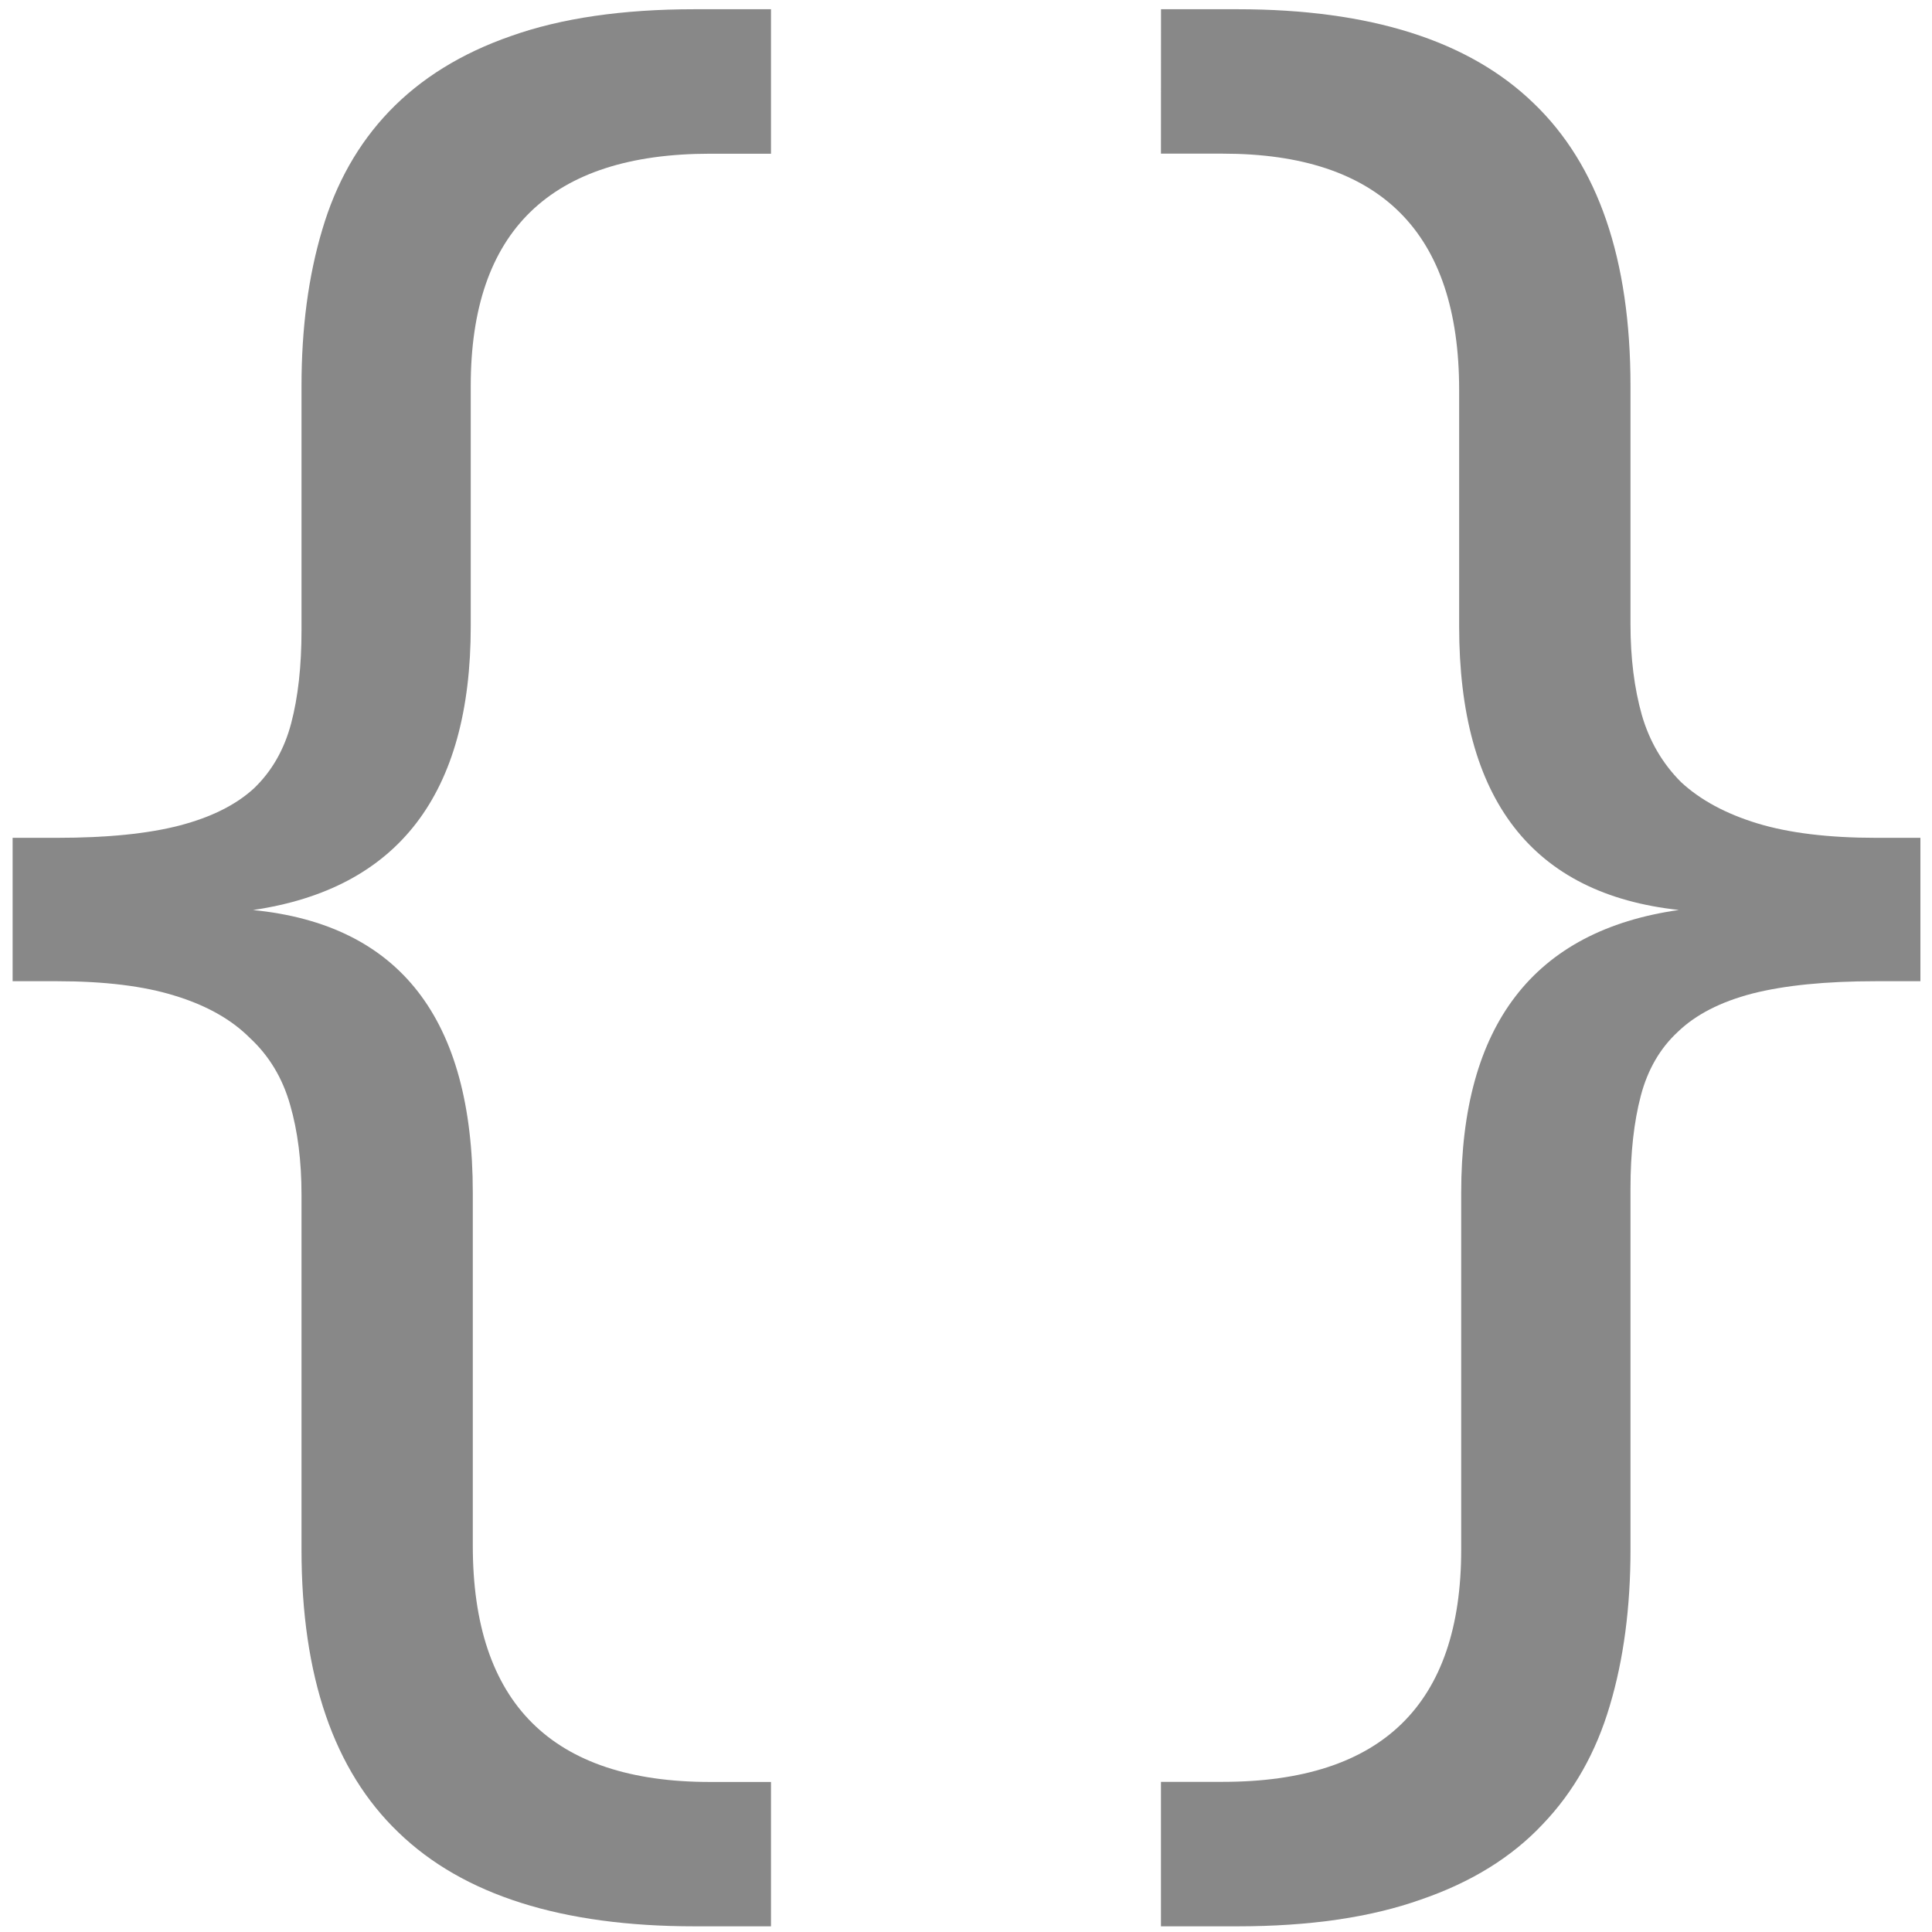
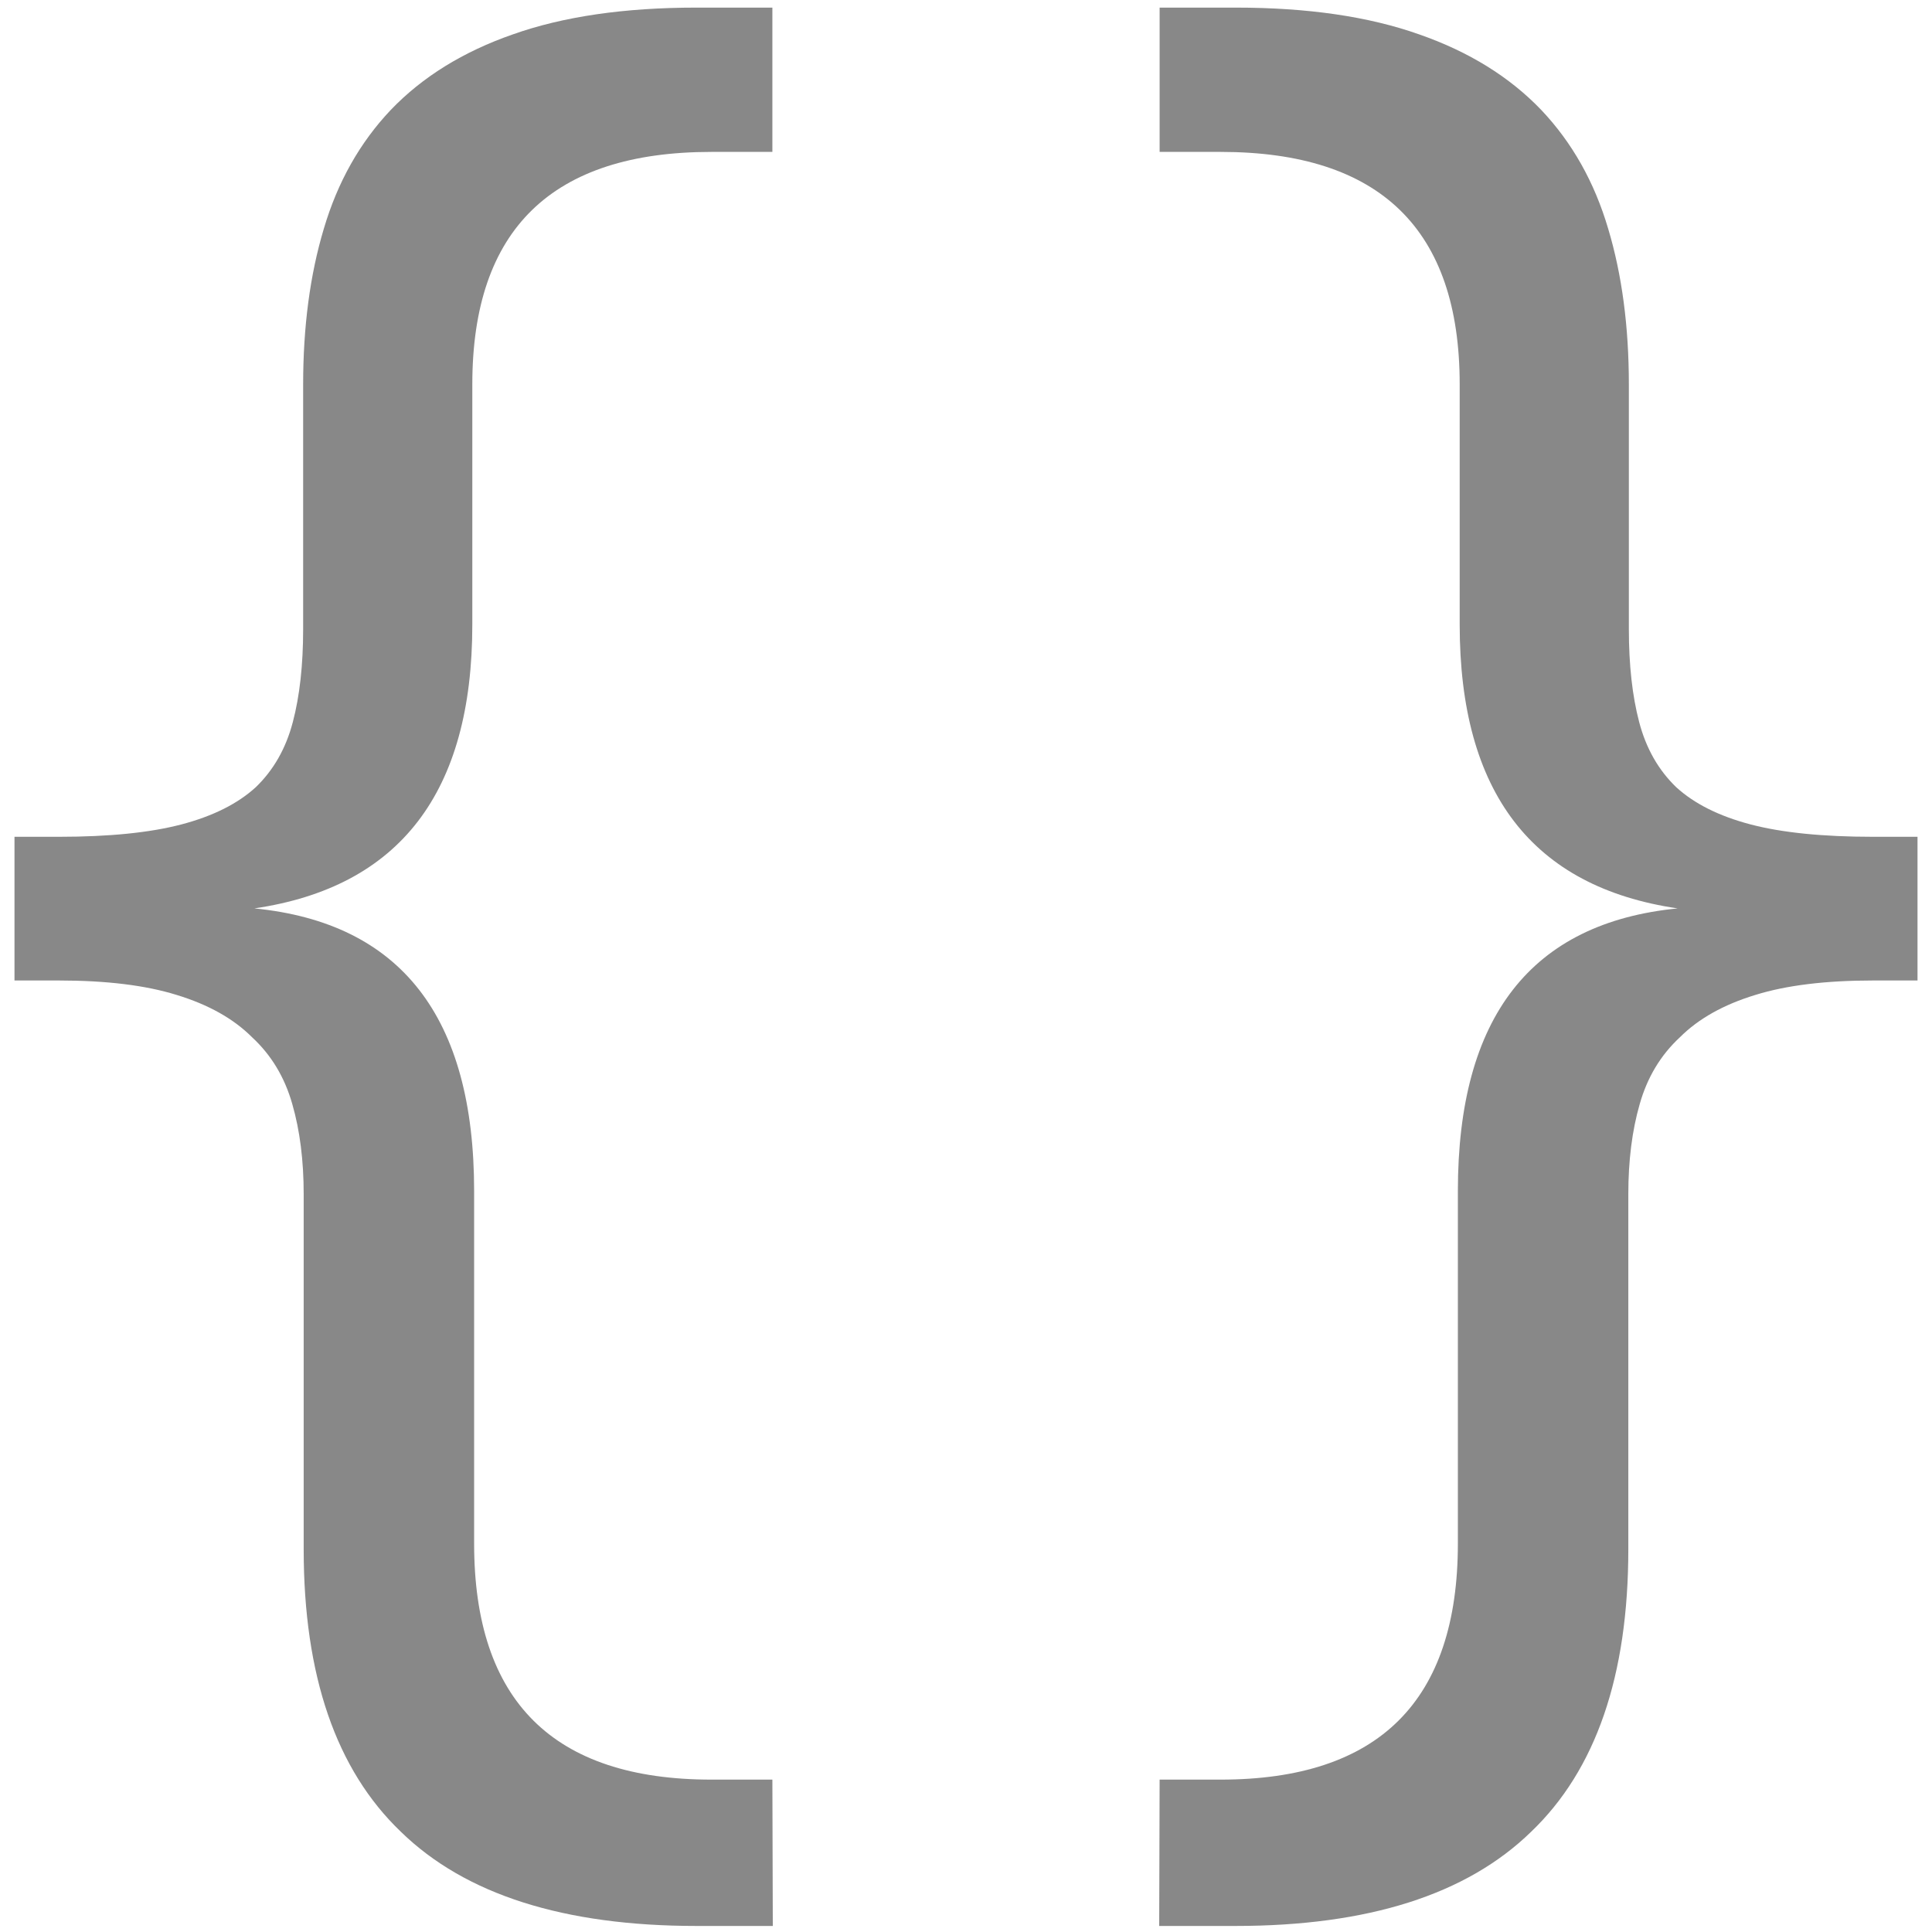
<svg xmlns="http://www.w3.org/2000/svg" viewBox="0 0 32 32">
  <style type="text/css">
- 		path { fill: #888; }
- 
+ 		svg { fill: #888; }
		@media (prefers-color-scheme: light) {
- 			path { fill: #666; }
+ 			svg { fill: #666; }
		}
	</style>
-   <path d="m 12.77,31.906 h -1.265 q -3.298,0 -4.905,-1.555 Q 4.994,28.813 4.994,25.668 v -5.879 q 0,-0.837 -0.188,-1.487 Q 4.618,17.636 4.139,17.192 3.678,16.73 2.892,16.491 2.123,16.252 0.943,16.252 H 0.209 v -2.375 h 0.735 q 1.248,0 2.034,-0.205 Q 3.763,13.466 4.208,13.056 4.652,12.629 4.823,11.979 4.994,11.33 4.994,10.441 V 6.391 q 0,-1.436 0.342,-2.581 Q 5.677,2.648 6.446,1.845 7.232,1.025 8.463,0.597 9.711,0.153 11.505,0.153 H 12.77 V 2.546 h -1.008 q -3.965,0 -3.965,3.845 v 3.982 q 0,4.17 -3.606,4.7 3.64,0.359 3.64,4.683 v 5.845 q 0,3.914 3.931,3.914 h 1.008 z" aria-label="{" />
-   <path d="m 19.23,0.153 h 1.265 q 3.298,0 4.905,1.555 1.606,1.538 1.606,4.683 v 3.948 q 0,0.837 0.188,1.504 0.188,0.649 0.649,1.111 0.479,0.444 1.265,0.684 0.786,0.239 1.965,0.239 h 0.735 v 2.375 h -0.735 q -1.248,0 -2.051,0.205 -0.786,0.205 -1.23,0.632 -0.444,0.41 -0.615,1.06 -0.171,0.649 -0.171,1.538 v 5.981 q 0,1.436 -0.342,2.581 -0.342,1.162 -1.111,1.965 -0.769,0.82 -2.017,1.248 -1.248,0.444 -3.042,0.444 h -1.265 v -2.393 h 1.025 q 3.948,0 3.948,-3.845 v -5.913 q 0,-4.17 3.606,-4.683 -3.64,-0.393 -3.64,-4.7 V 6.459 q 0,-3.914 -3.914,-3.914 h -1.025 z" aria-label="}" />
+   <path id="lb" d="m12.8 31.9h-1.26q-3.3 0-4.9-1.56-1.61-1.54-1.61-4.68v-5.88q0-0.837-0.188-1.49-0.188-0.667-0.667-1.11-0.461-0.461-1.25-0.701-0.769-0.239-1.95-0.239h-0.735v-2.38h0.735q1.25 0 2.03-0.205t1.23-0.615q0.444-0.427 0.615-1.08 0.171-0.649 0.171-1.54v-4.05q0-1.44 0.342-2.58 0.342-1.16 1.11-1.97 0.786-0.82 2.02-1.25 1.25-0.444 3.04-0.444h1.26v2.39h-1.01q-3.96 0-3.96 3.85v3.98q0 4.17-3.61 4.7 3.64 0.359 3.64 4.68v5.84q0 3.91 3.93 3.91h1.01z" />
+   <use href="#lb" transform="scale(-1 1) translate(-32)" />
</svg>
